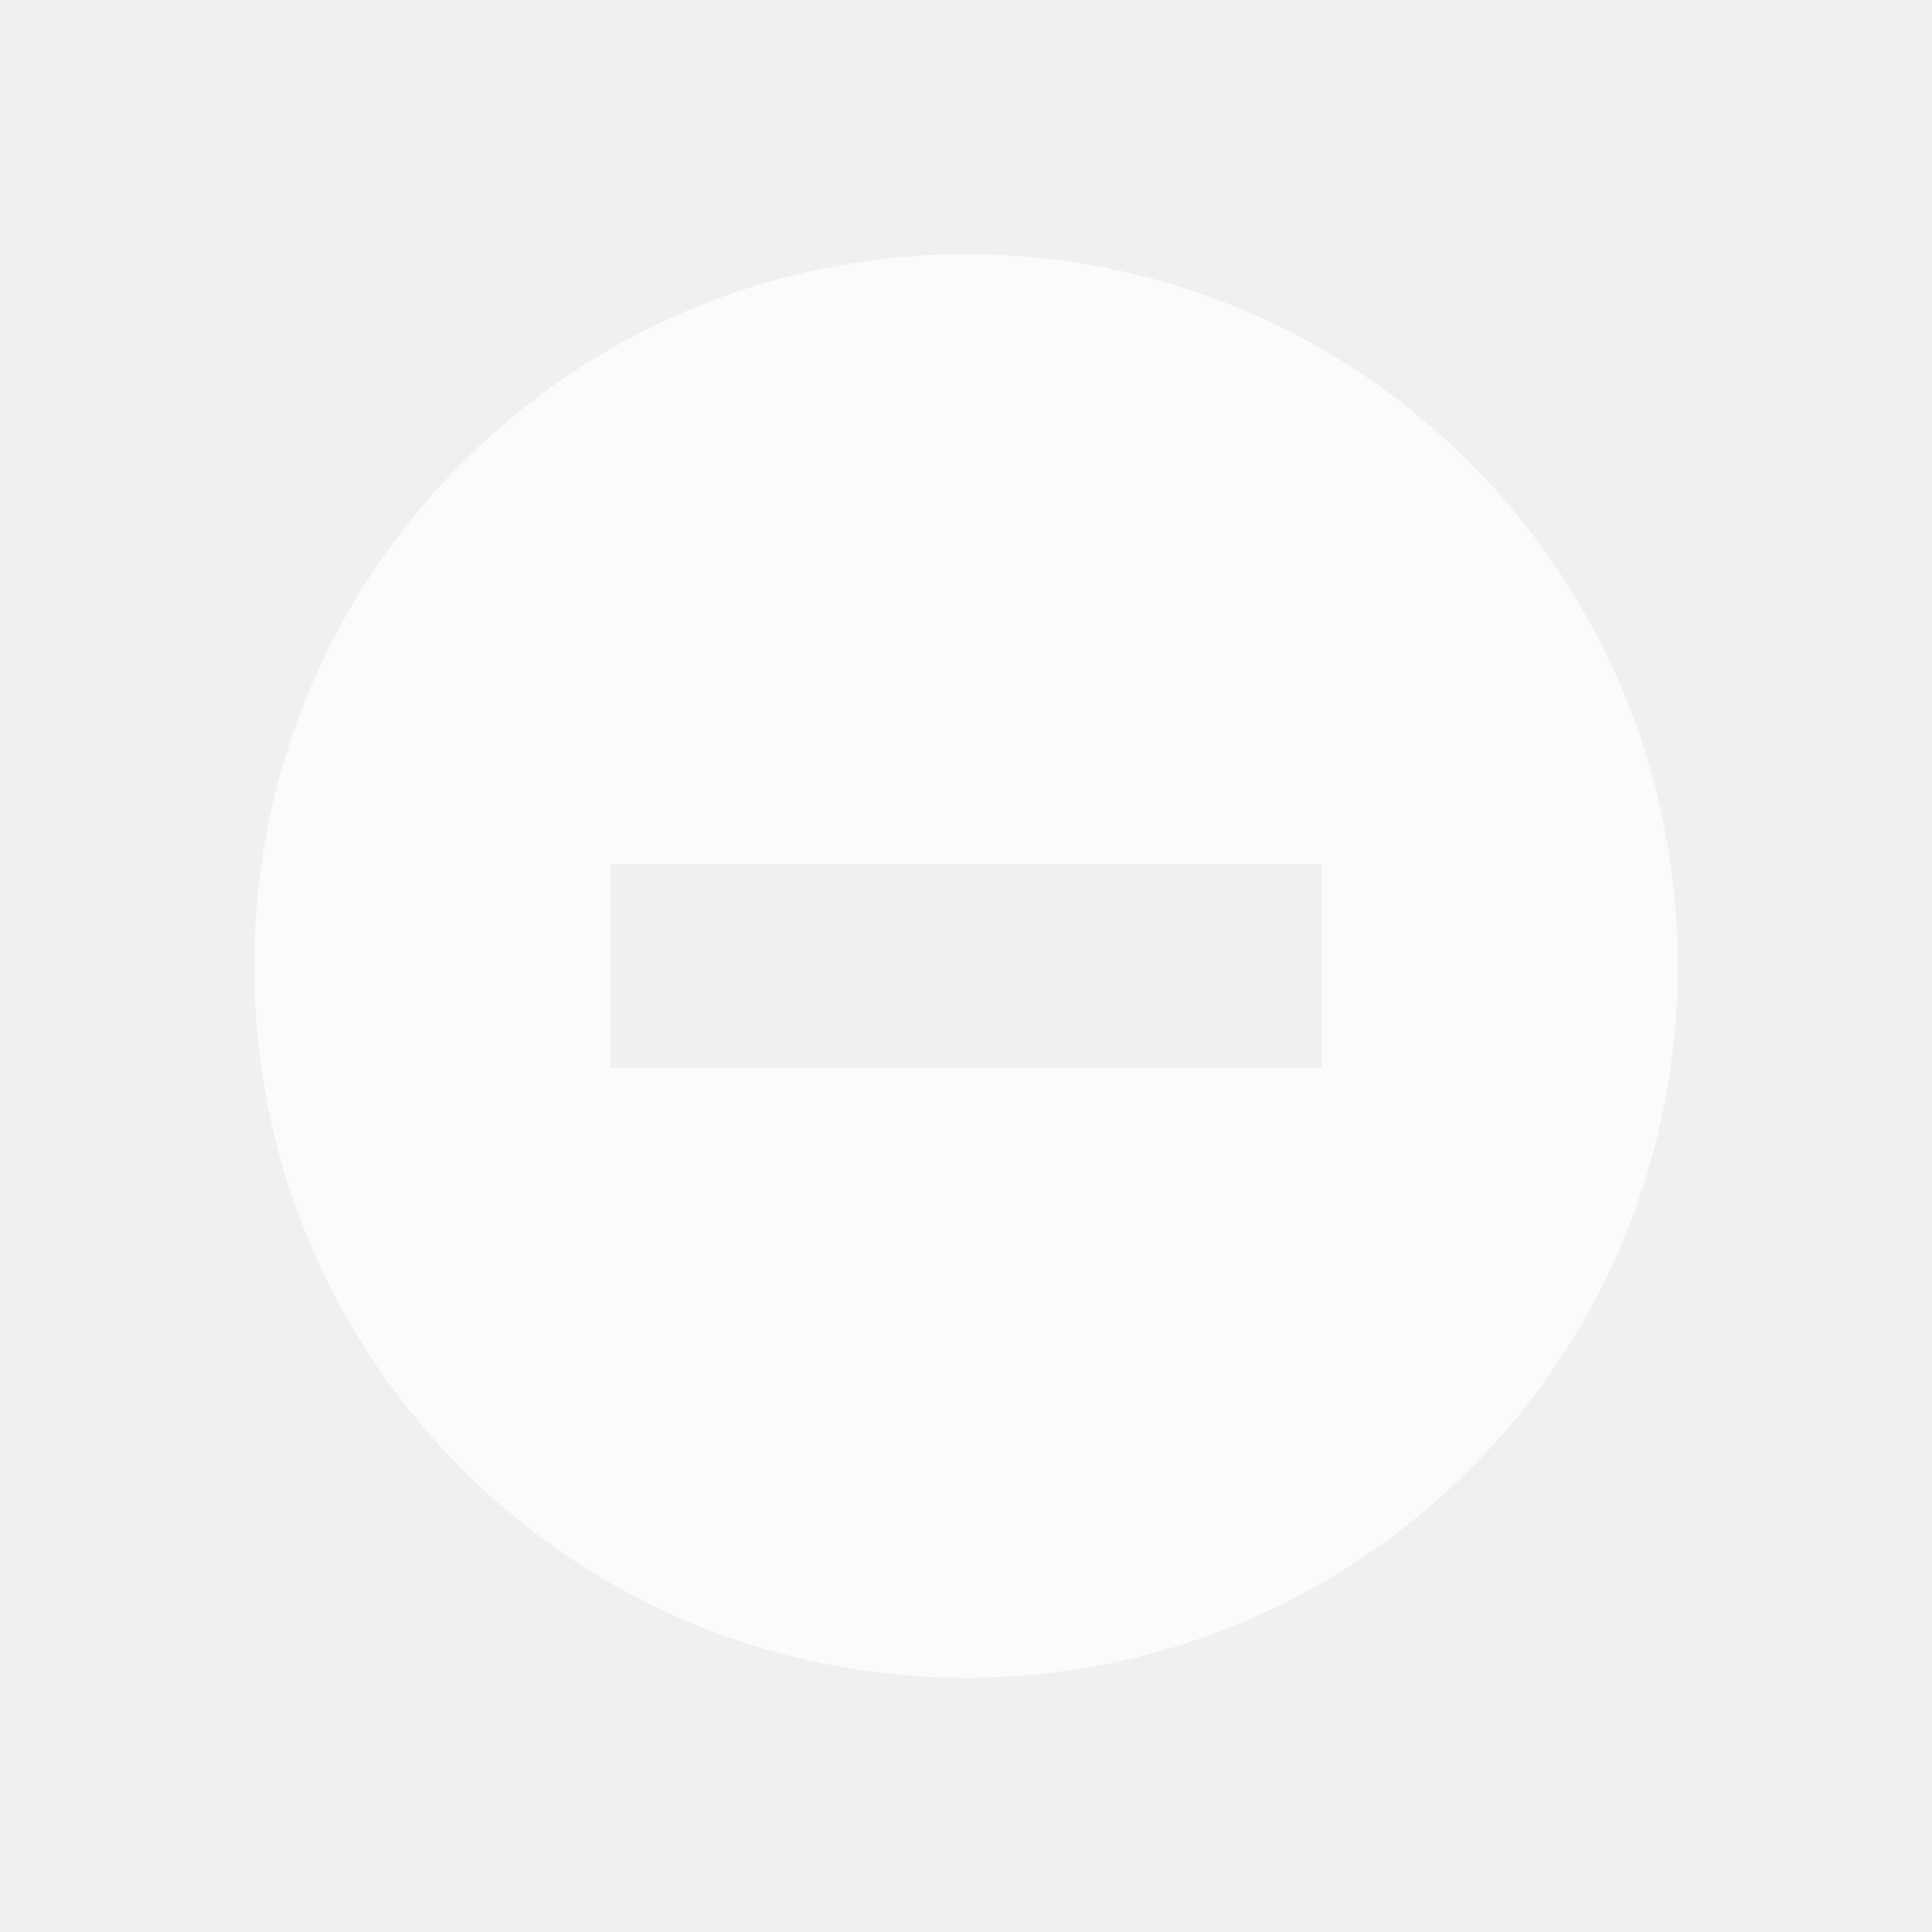
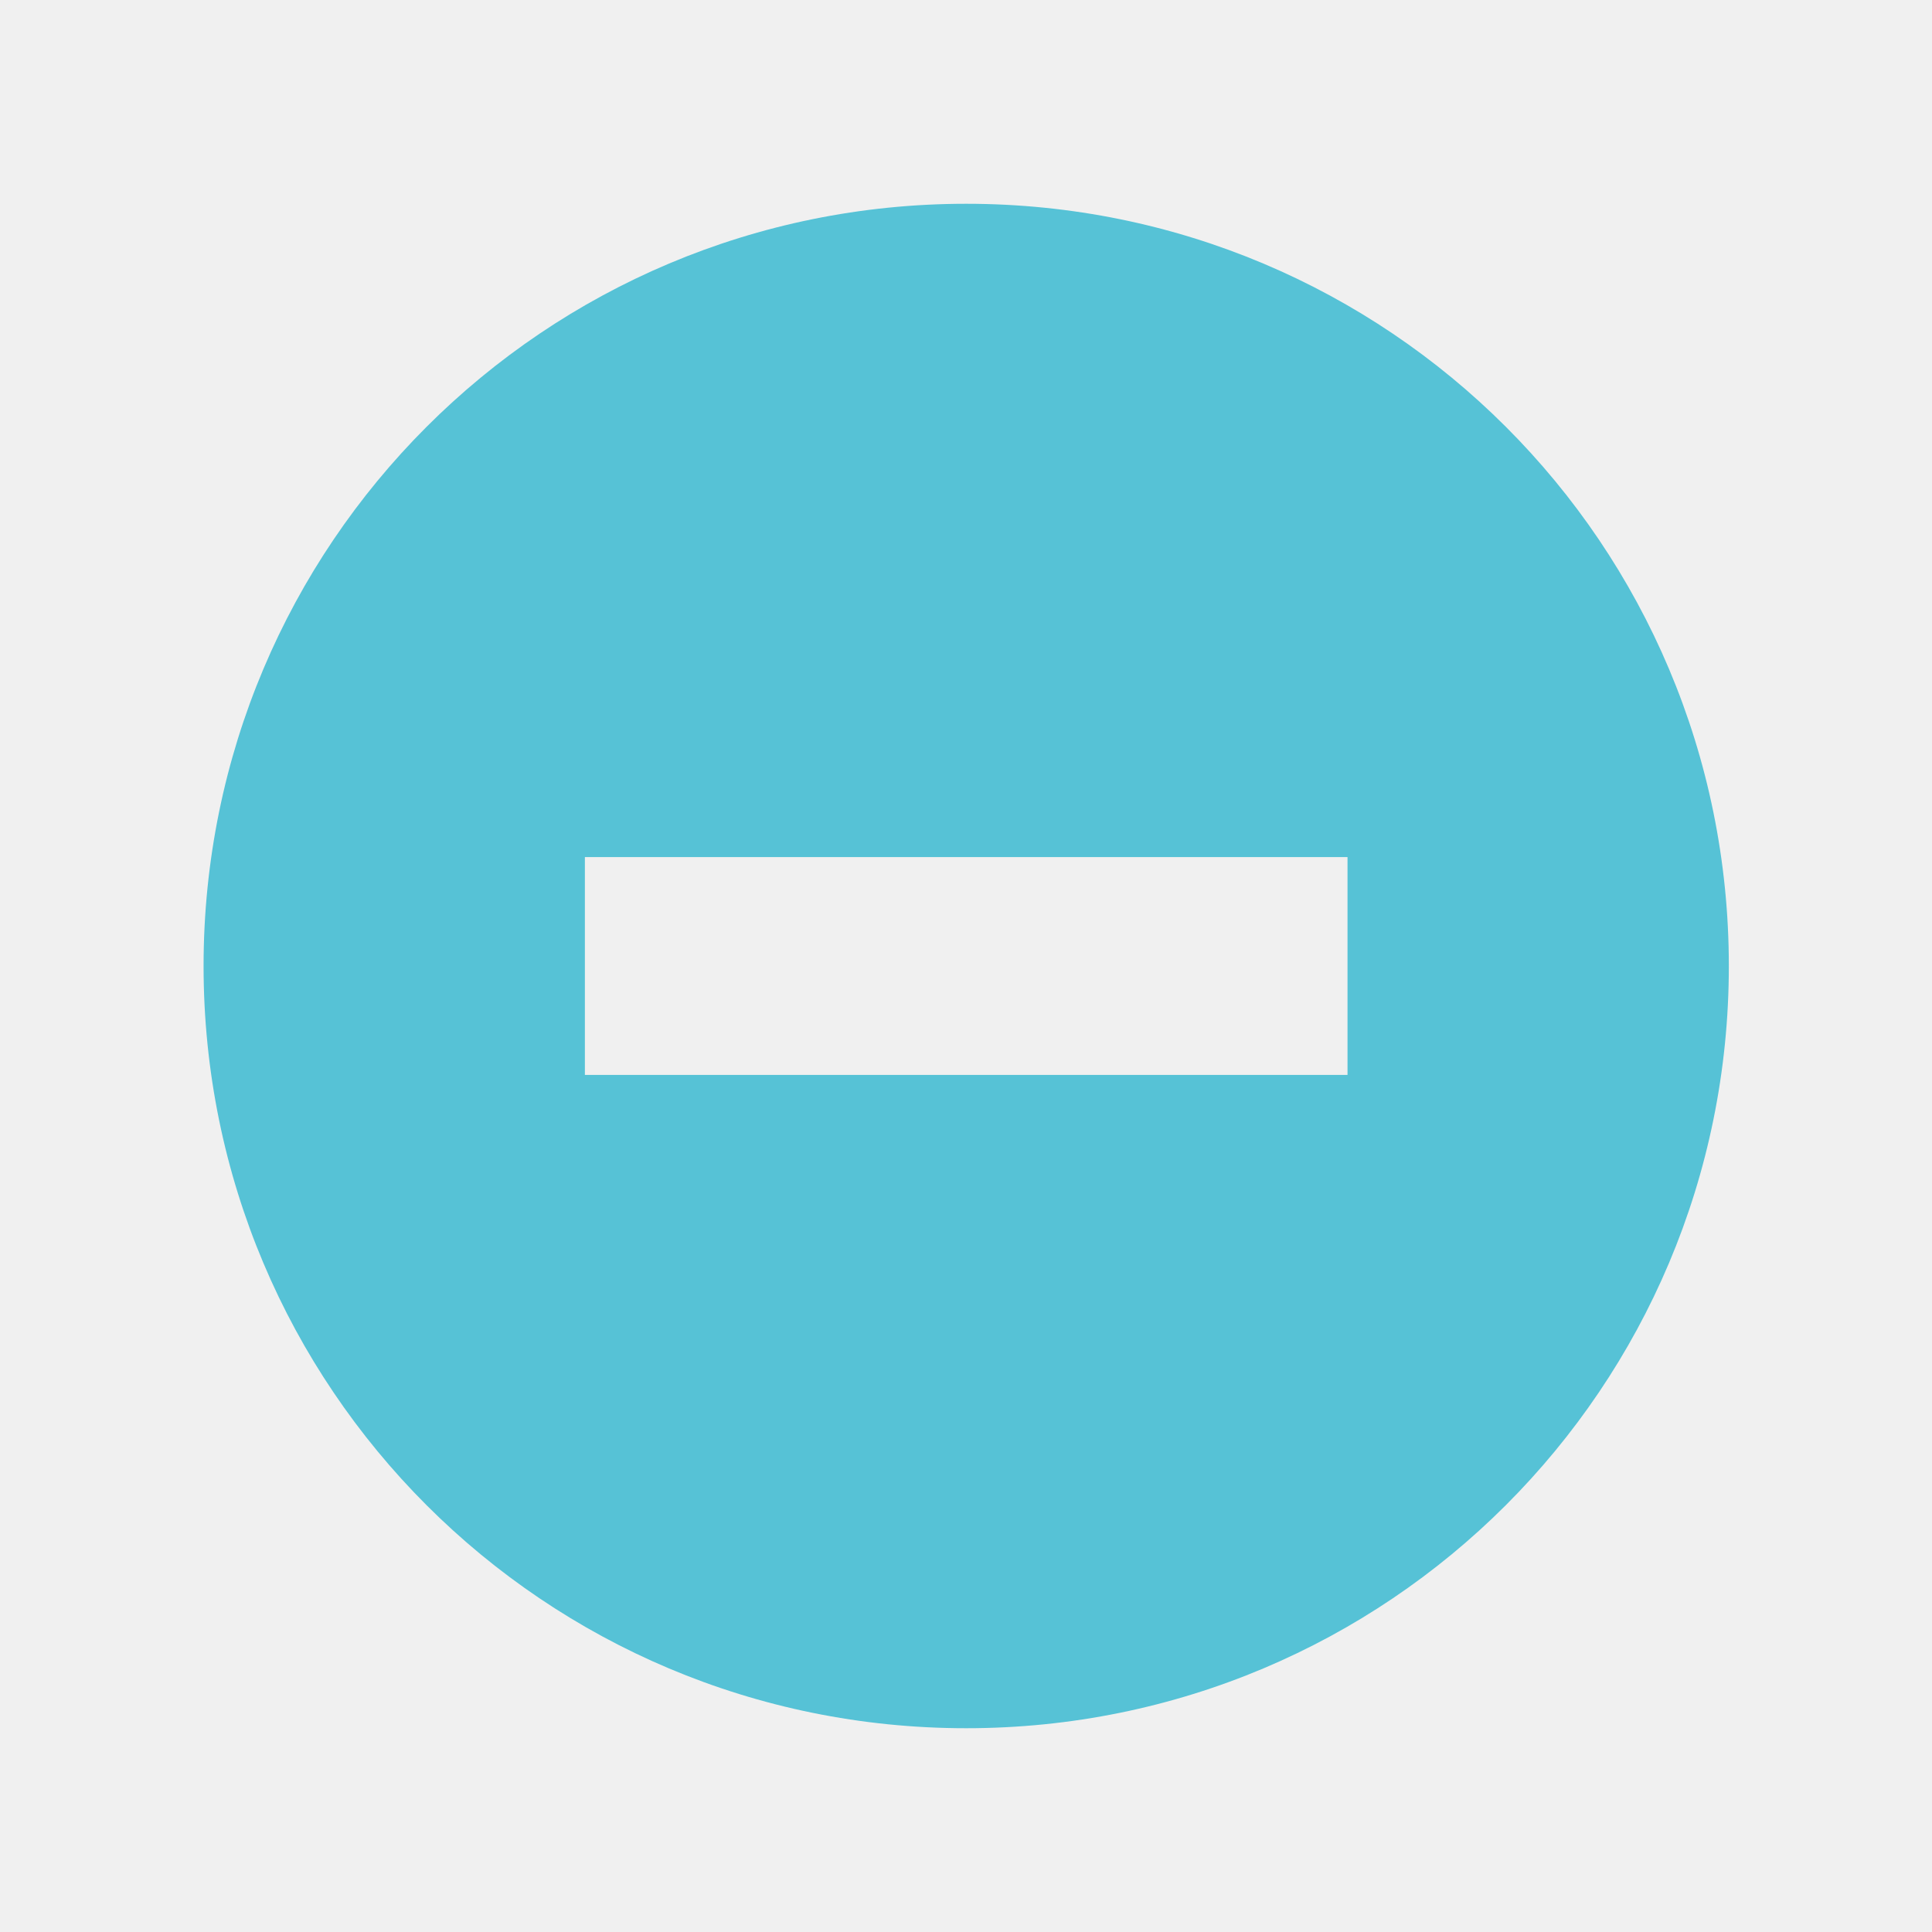
<svg xmlns="http://www.w3.org/2000/svg" xmlns:ns1="http://www.openswatchbook.org/uri/2009/osb" id="svg4486" height="19" viewBox="0 0 19 19" width="19" version="1.1">
  <defs id="defs10">
    <linearGradient id="linearGradient3781" ns1:paint="solid">
      <stop style="stop-color:#000000;stop-opacity:1;" offset="0" id="stop3783" />
    </linearGradient>
  </defs>
  <g id="layer1" transform="translate(290.21 -522.86)">
    <g id="g4113" transform="translate(-289.71 -511)">
      <rect id="rect4539" style="color:#000000;fill:none" height="19" width="19" y="1033.86" x="-0.5" />
-       <path style="opacity:0.75;fill:#ffffff;fill-opacity:1;stroke:none" d="M 9.5 2.5 C 5.627 2.5 2.5 5.627 2.5 9.5 C 2.5 13.373 5.627 16.5 9.5 16.5 C 13.373 16.5 16.5 13.373 16.5 9.5 C 16.5 5.627 13.373 2.5 9.5 2.5 z M 6 8.5 L 13 8.5 L 13 10.5 L 6 10.5 L 6 8.5 z " transform="translate(-0.5,1033.86)" id="path2985" />
+       <path style="fill:#56c2d6;fill-opacity:1;stroke:none" d="m 9.002,1035.864 c -4.15,0 -7.5,3.349 -7.5,7.496 0,4.148 3.35,7.496 7.5,7.496 4.15,0 7.5,-3.349 7.5,-7.496 0,-4.148 -3.35,-7.496 -7.5,-7.496 z m -3.75,6.425 7.5,0 0,2.142 -7.5,0 0,-2.142 z" id="path2985" />
    </g>
  </g>
</svg>
